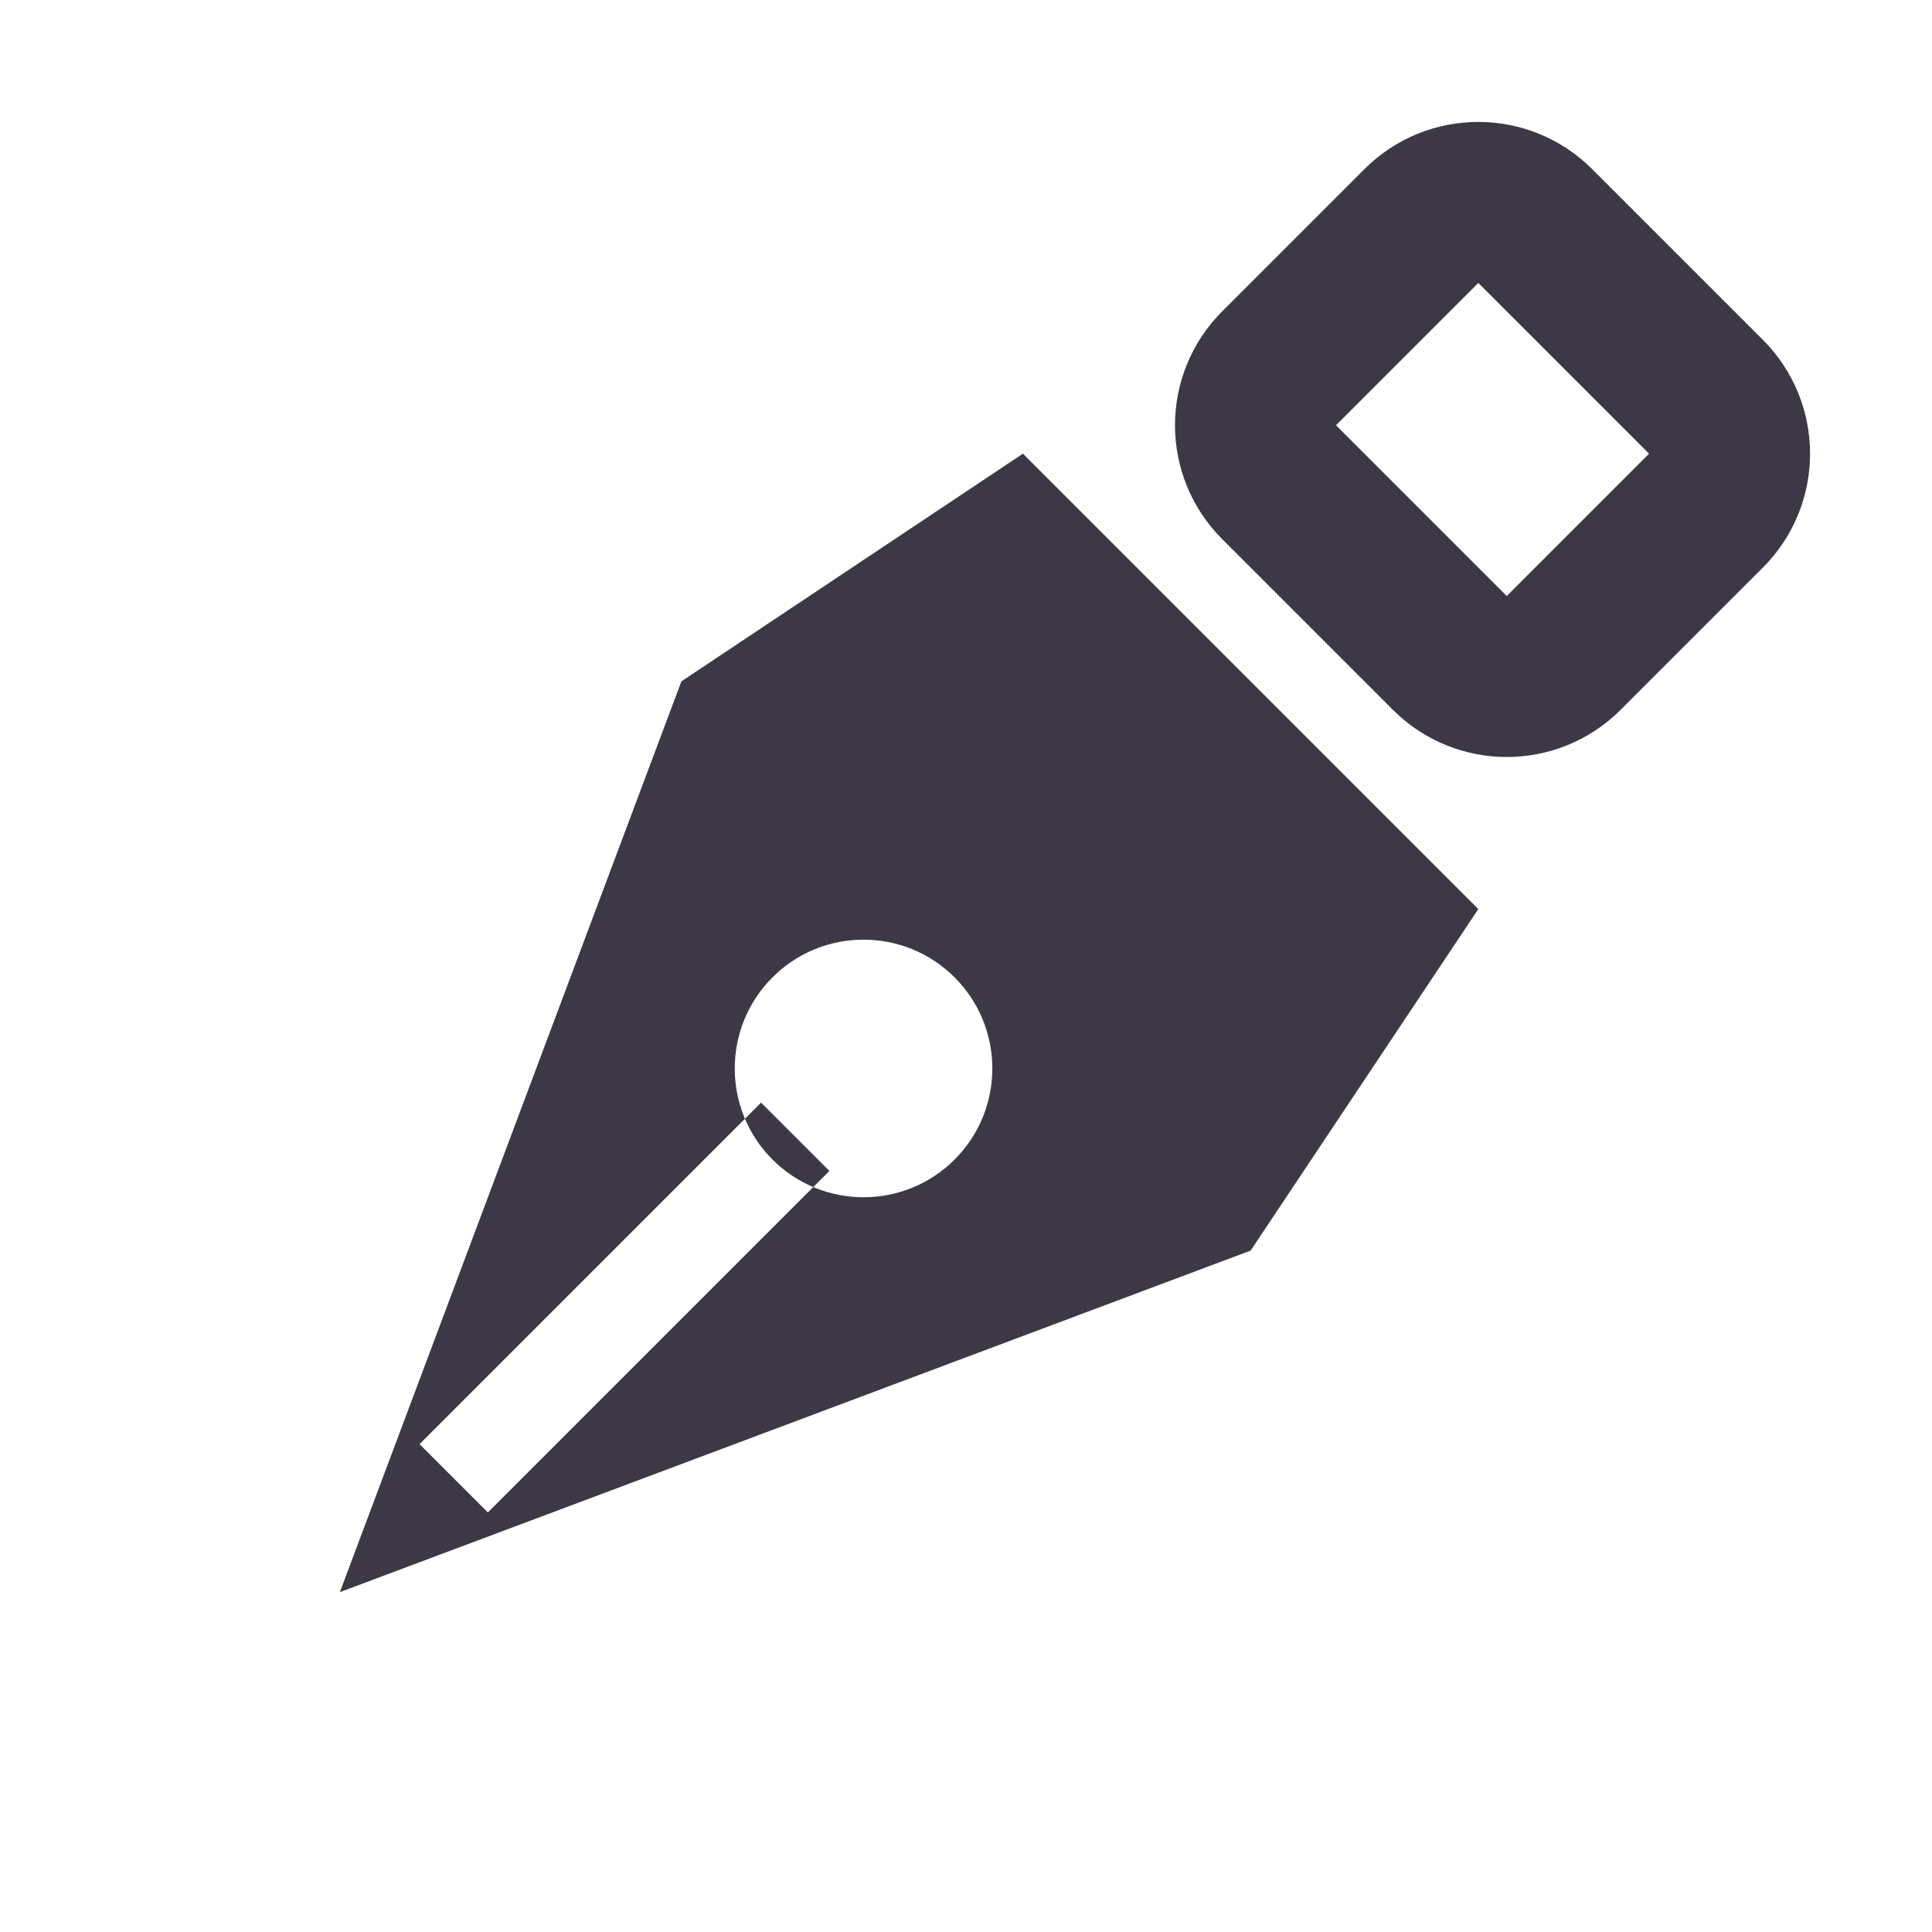
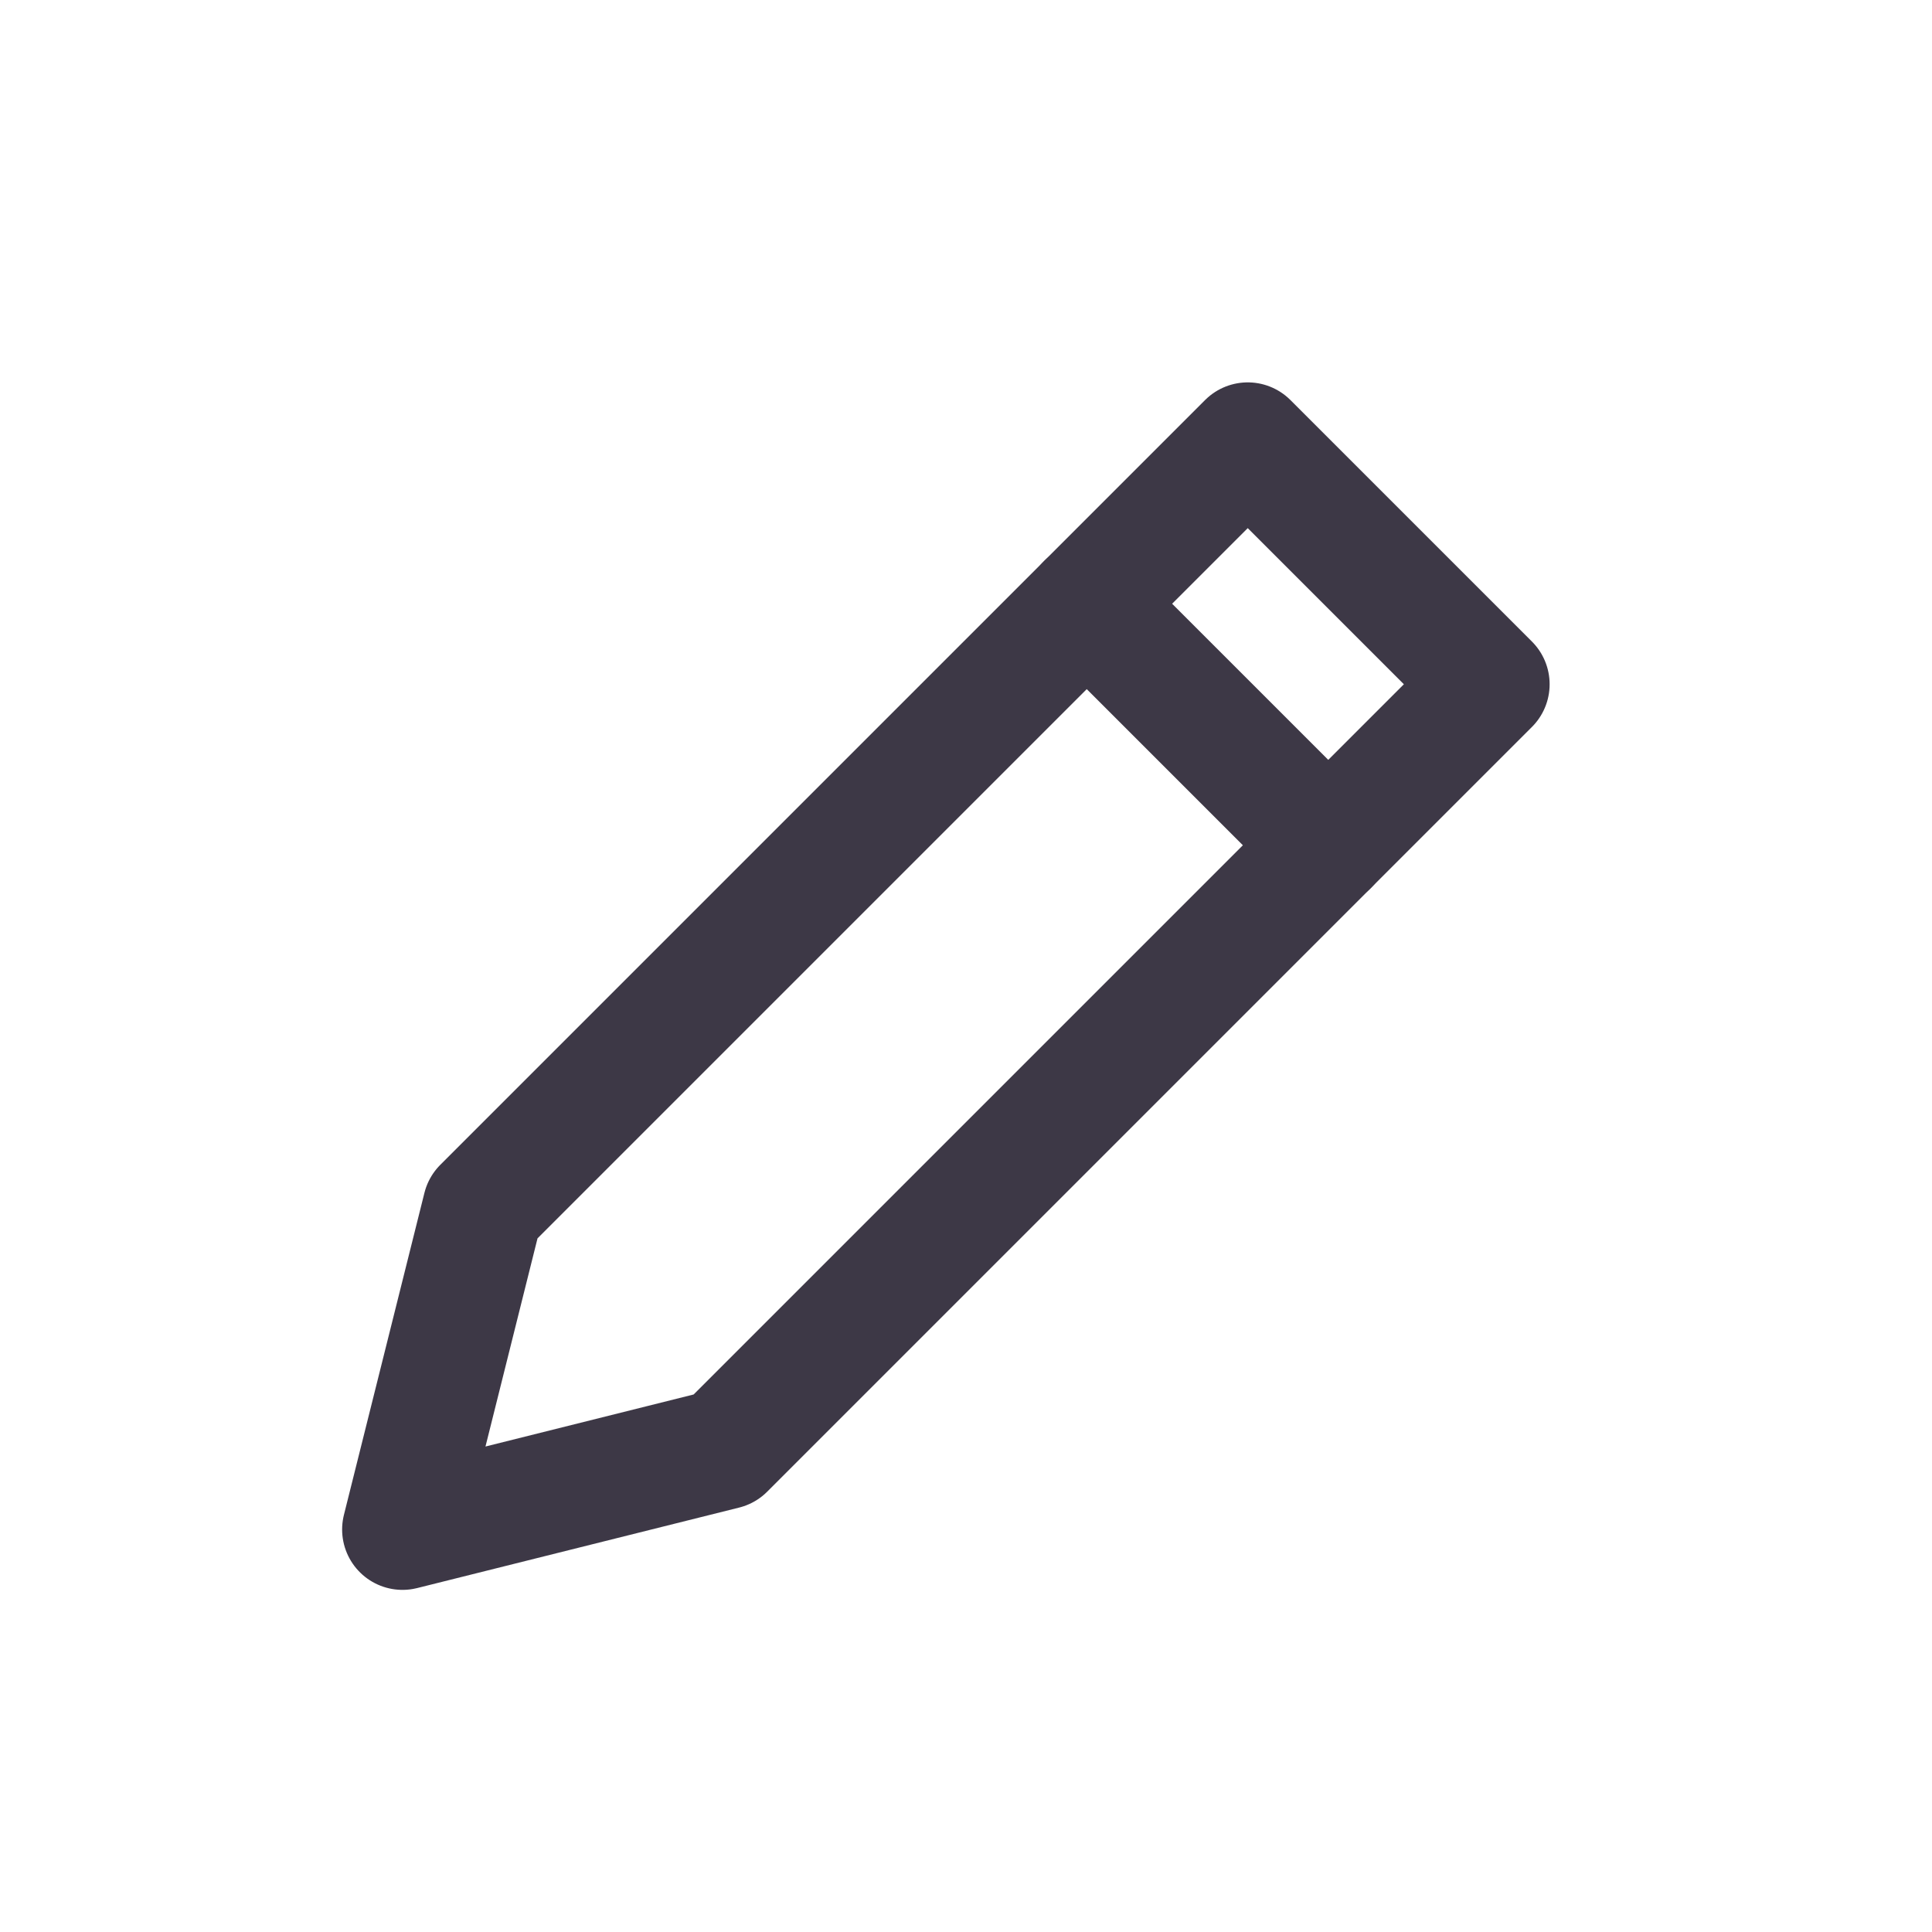
<svg xmlns="http://www.w3.org/2000/svg" width="24" height="24" viewBox="0 0 24 24">
-   <g transform="rotate(45 12 12)">
-     <rect x="9.5" y="0.5" width="5" height="4.5" rx="1" fill="none" stroke="#3d3846" stroke-width="2" />
-     <path fill="#3d3846" fill-rule="evenodd" d="M8 7 H16 L17 12 L12 23 L7 12 Z M12 12.2 A1.6 1.6 0 1 0 12 15.4 A1.6 1.6 0 1 0 12 12.2 Z M11.4 15 H12.6 V21 H11.4 Z" />
+   <g transform="translate(2 2)" fill="none" stroke="#3d3846" stroke-width="1.5" stroke-linecap="round" stroke-linejoin="round">
+     <path d="M13.5 3.5 l3 3 L7 16 l-4 1 1-4 z" />
+     <path d="M11.5 5.5 l3 3" />
  </g>
</svg>
